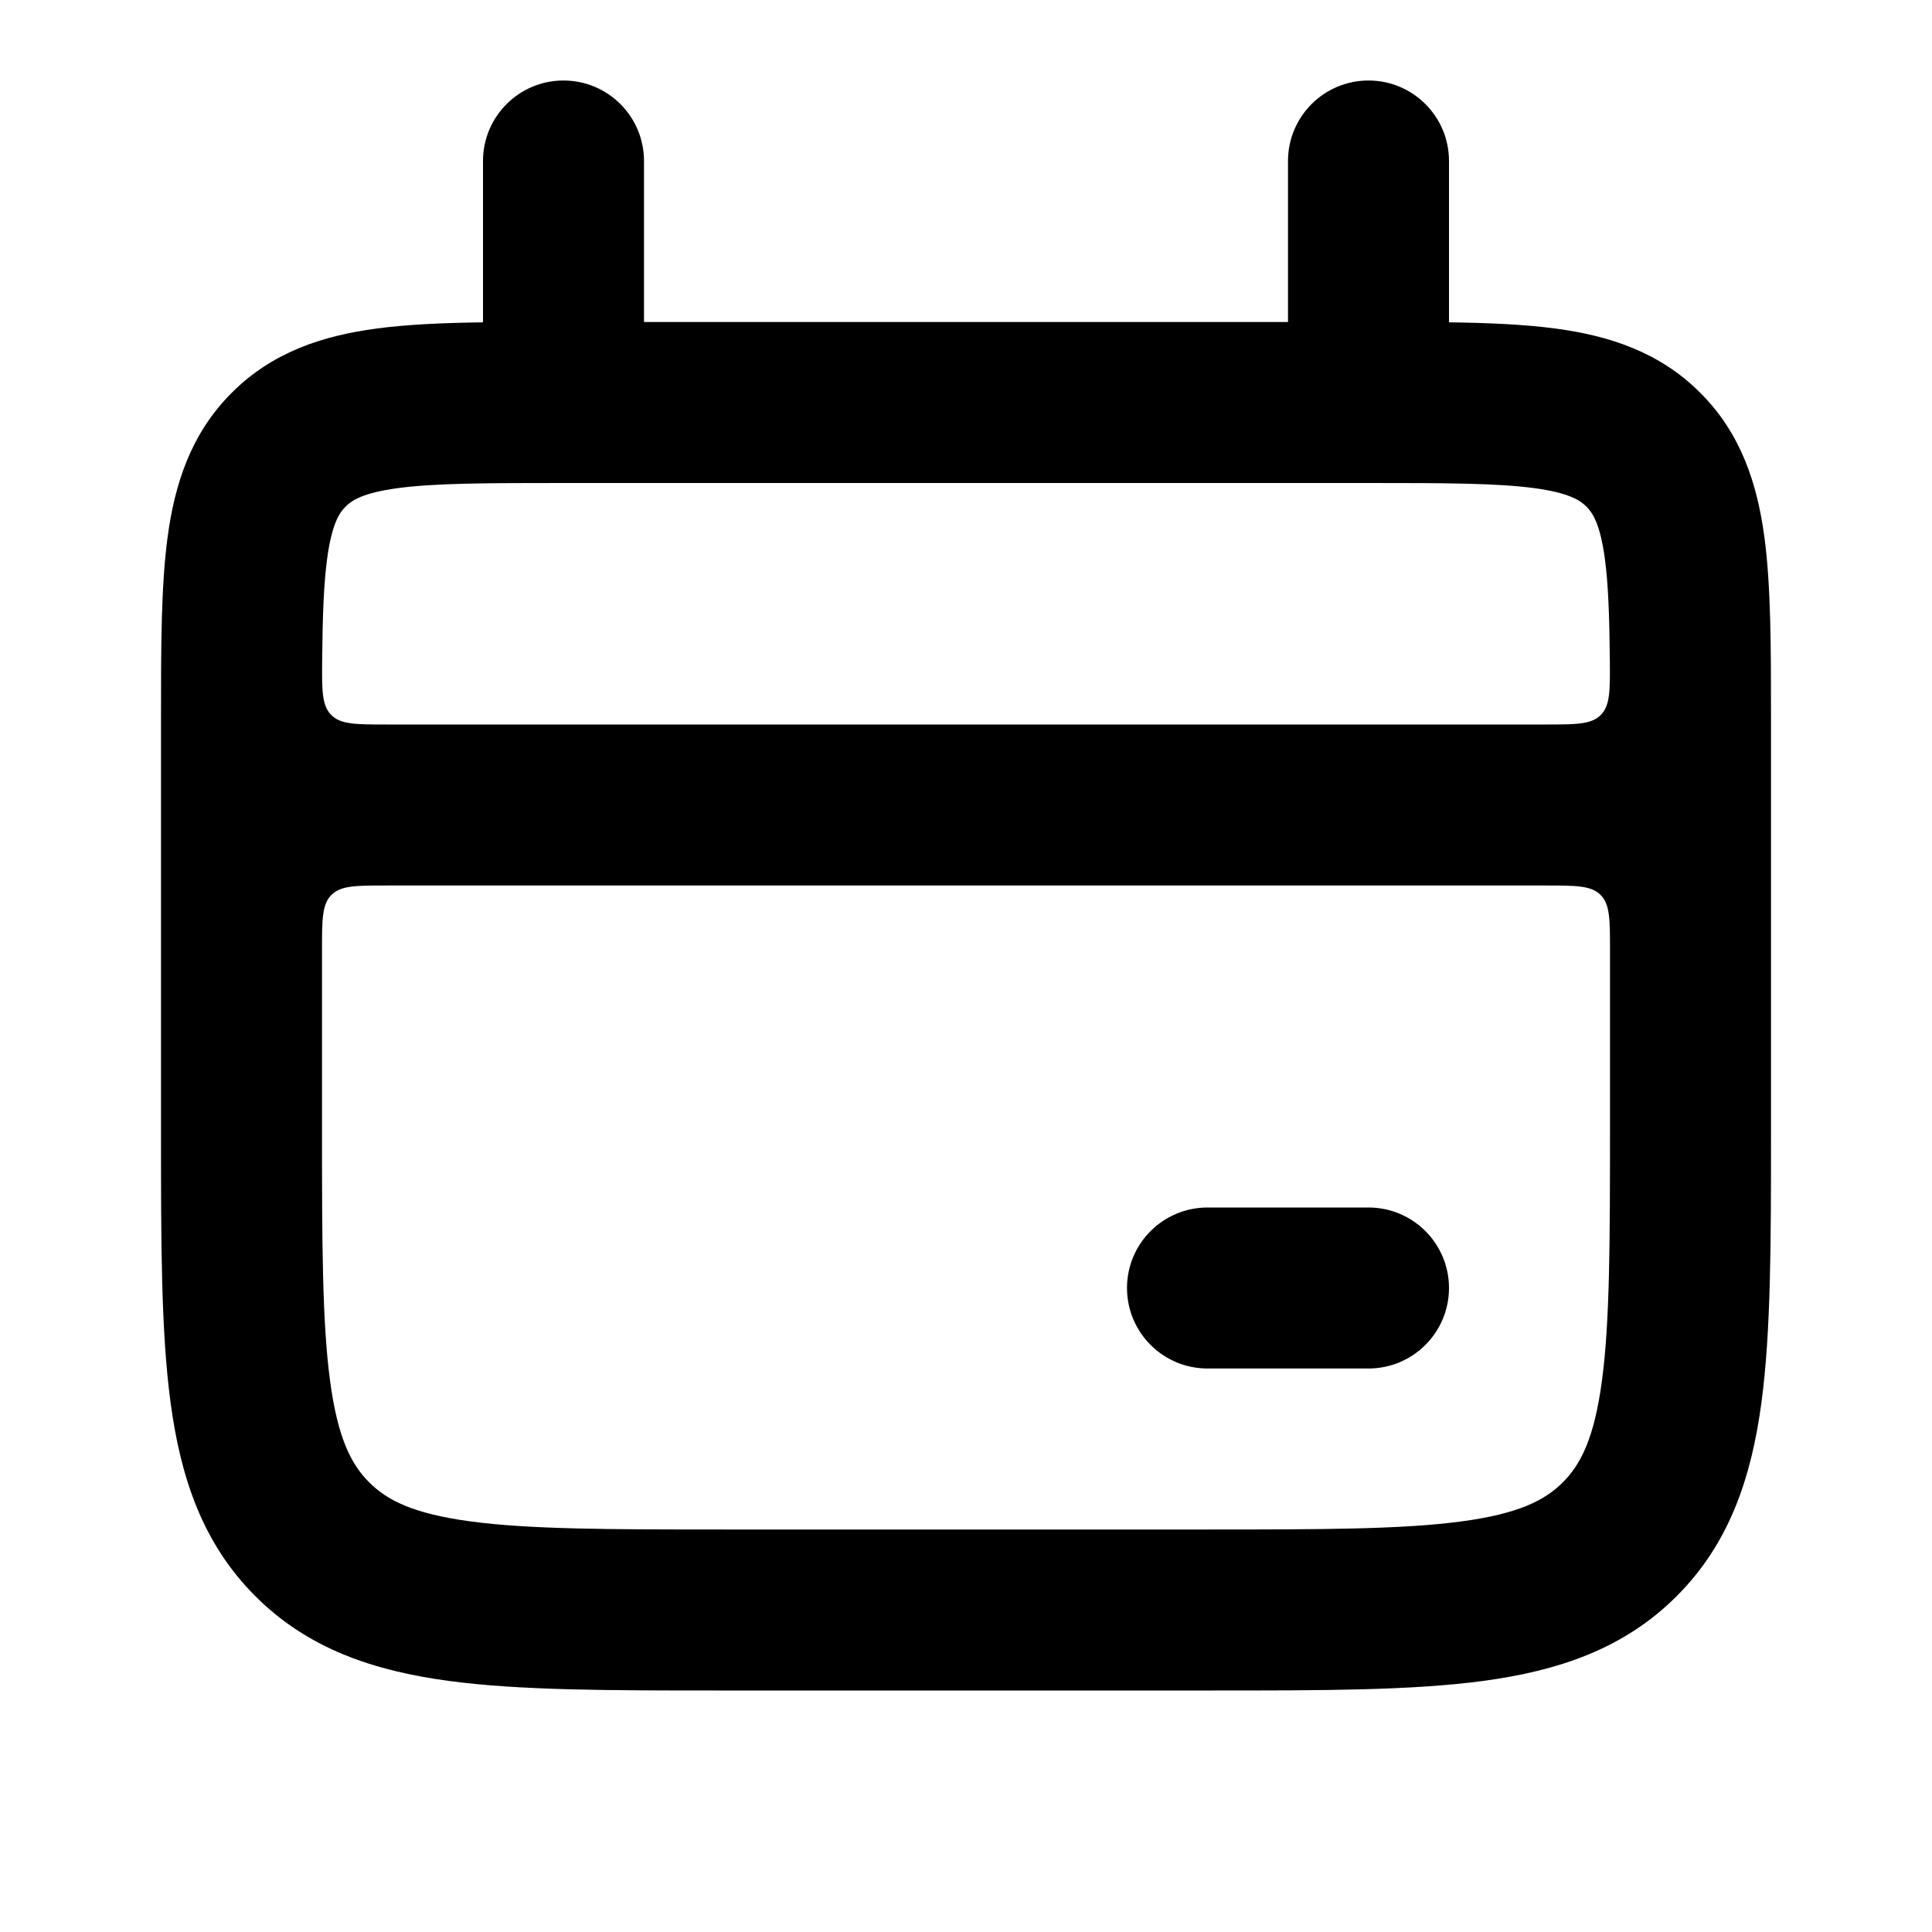
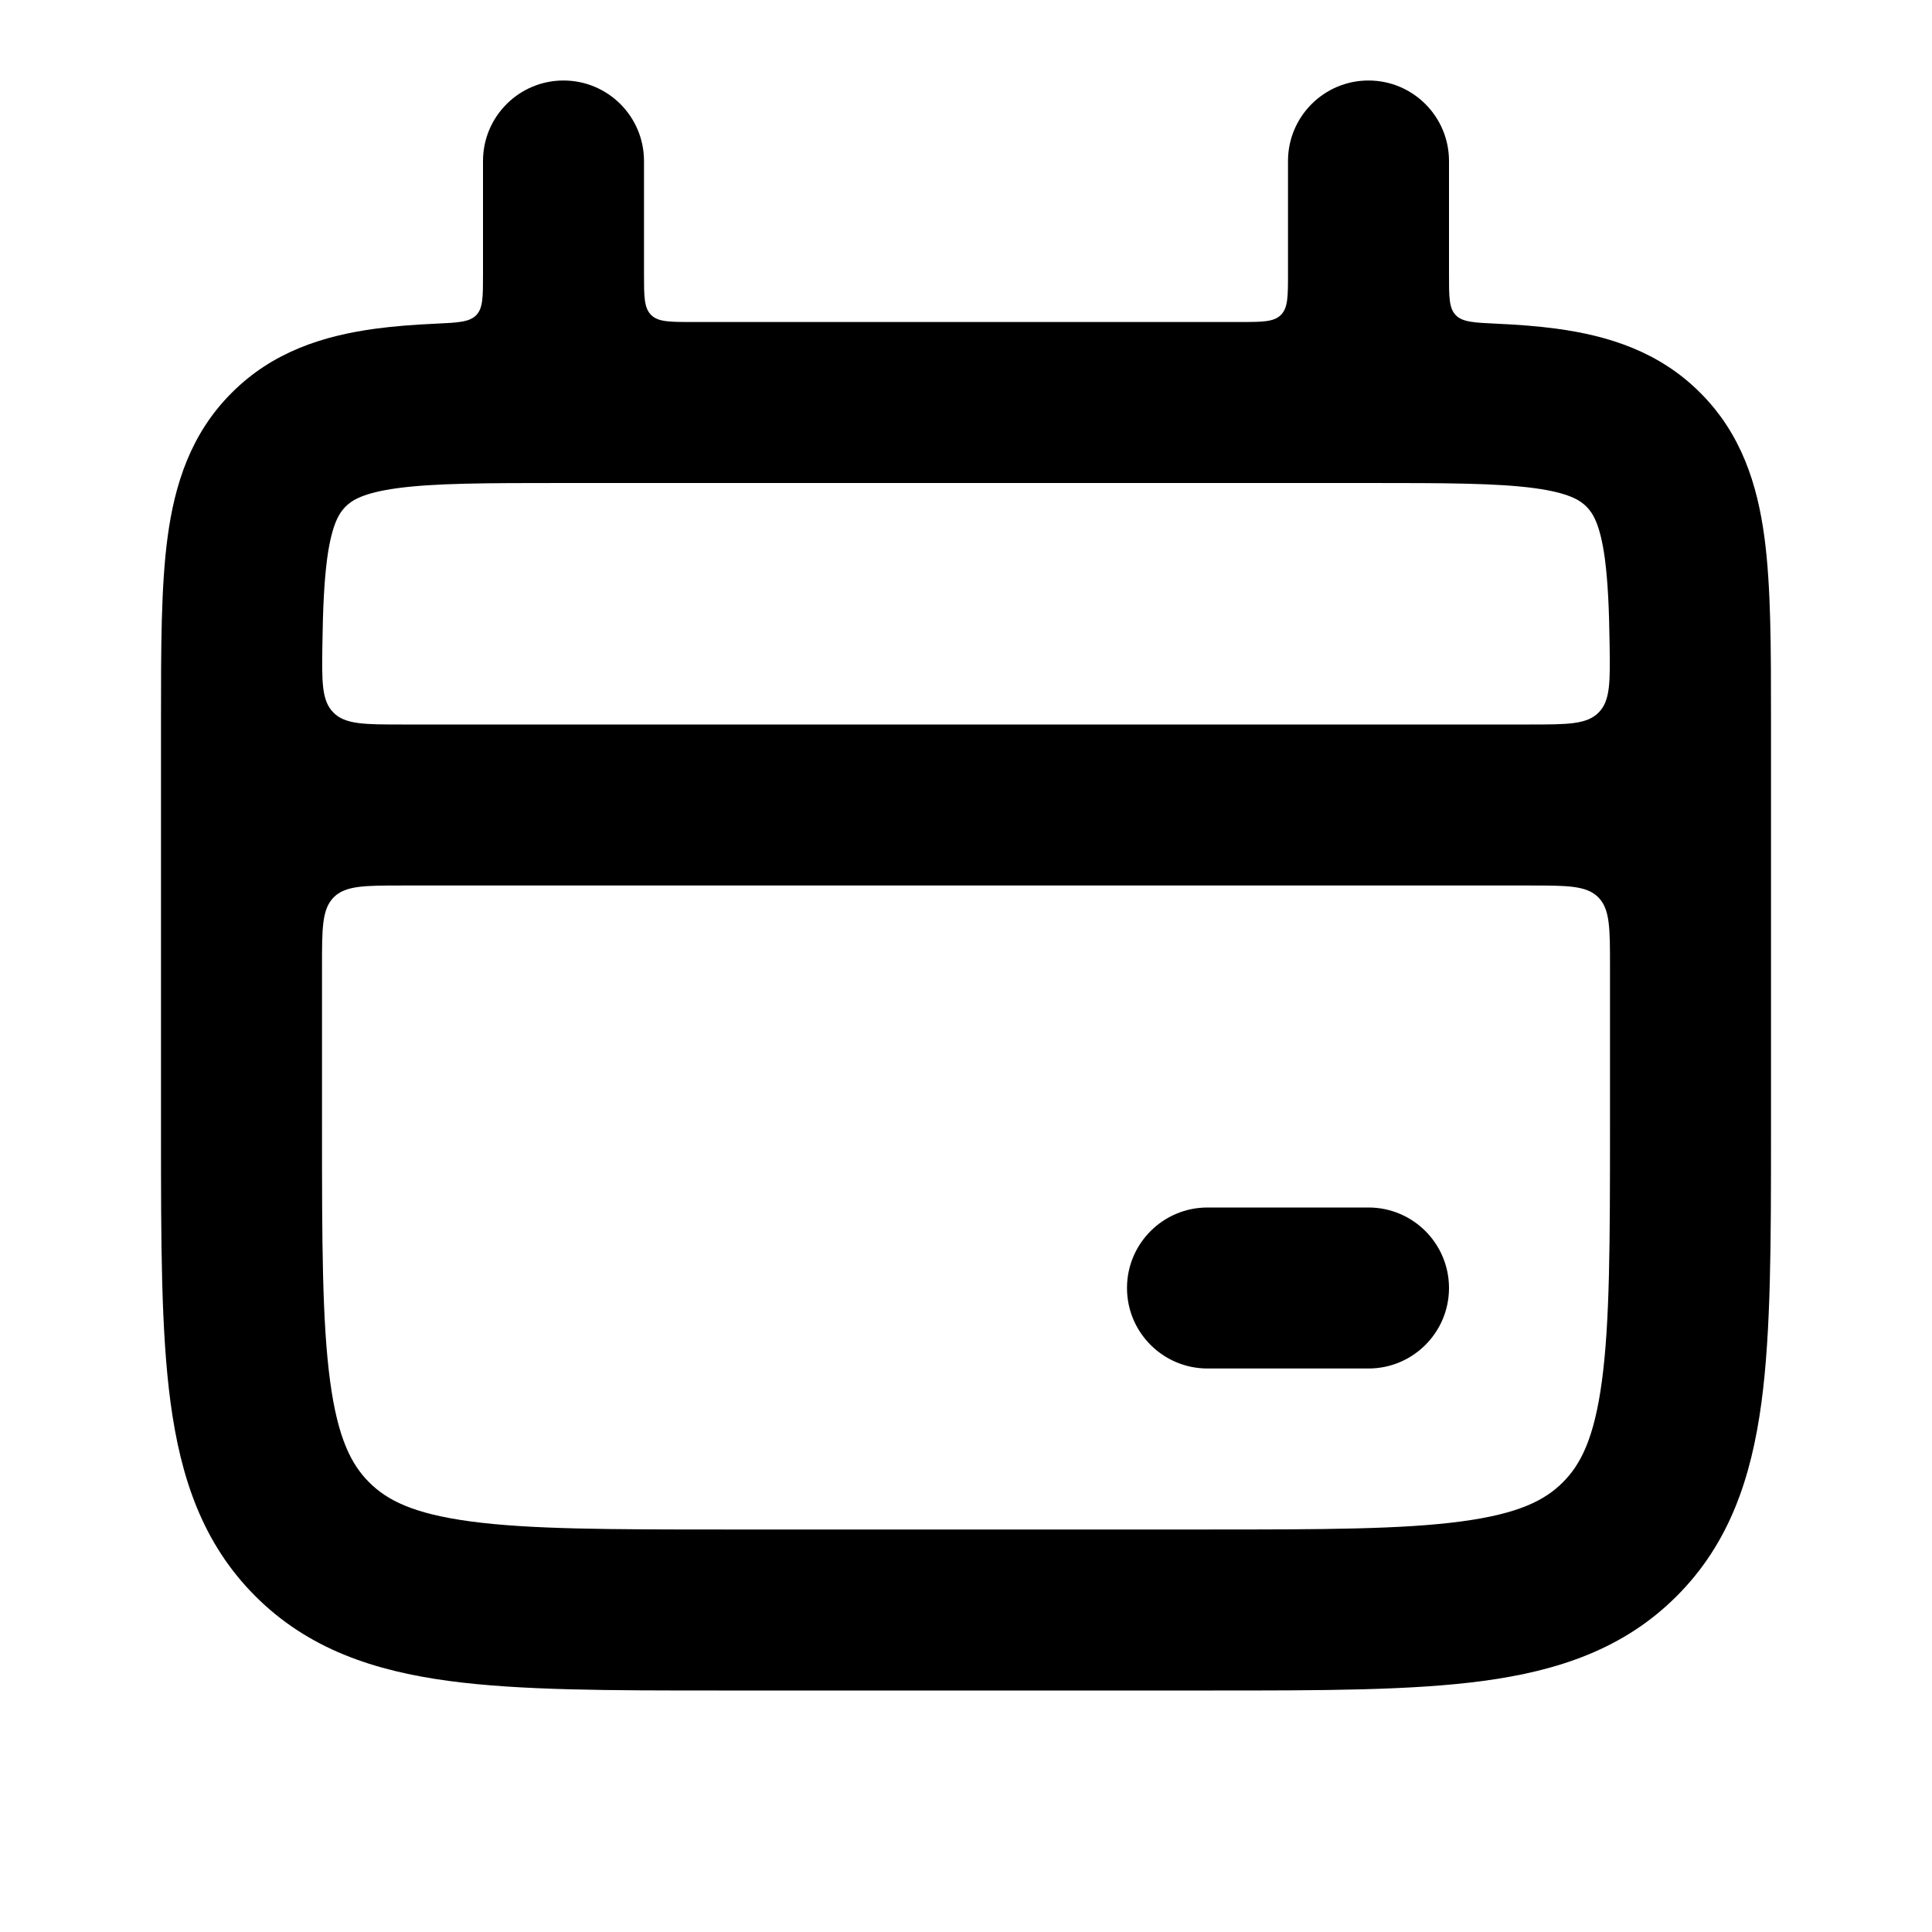
<svg xmlns="http://www.w3.org/2000/svg" width="24" height="24" viewBox="0 0 24 24" fill="none">
-   <path d="M14 16C14 15.448 14.448 15 15 15H17C17.552 15 18 15.448 18 16C18 16.552 17.552 17 17 17L15 17C14.448 17 14 16.552 14 16Z" fill="currentColor" />
-   <path fill-rule="evenodd" clip-rule="evenodd" d="M8 4L16 4V2C16 1.448 16.448 1 17 1C17.552 1 18 1.448 18 2V4L18 4.004C18.498 4.011 18.943 4.03 19.328 4.082C19.983 4.17 20.612 4.369 21.121 4.879C21.631 5.388 21.83 6.017 21.918 6.672C22 7.284 22 8.048 22 8.934L22 14.071C22 15.425 22 16.541 21.881 17.425C21.756 18.353 21.485 19.172 20.828 19.828C20.172 20.485 19.353 20.756 18.425 20.881C17.541 21 16.425 21 15.07 21H8.929C7.575 21 6.459 21 5.575 20.881C4.647 20.756 3.828 20.485 3.172 19.828C2.515 19.172 2.244 18.353 2.119 17.425C2 16.541 2 15.425 2 14.071L2 8.934C2 8.048 2 7.284 2.082 6.672C2.17 6.017 2.369 5.388 2.879 4.879C3.388 4.369 4.017 4.17 4.672 4.082C5.057 4.03 5.502 4.011 6 4.004L6 4V2C6 1.448 6.448 1 7 1C7.552 1 8 1.448 8 2V4ZM4.293 6.293C4.369 6.217 4.505 6.123 4.939 6.064C5.401 6.002 6.029 6 7 6L17 6C17.971 6 18.599 6.002 19.061 6.064C19.495 6.123 19.631 6.217 19.707 6.293C19.783 6.369 19.877 6.505 19.936 6.939C19.979 7.26 19.993 7.66 19.998 8.2C20.001 8.575 20.003 8.763 19.885 8.882C19.768 9 19.579 9 19.2 9H4.8C4.421 9 4.232 9 4.115 8.882C3.997 8.763 3.999 8.575 4.002 8.2C4.007 7.66 4.021 7.26 4.064 6.939C4.123 6.505 4.217 6.369 4.293 6.293ZM4.8 11C4.423 11 4.234 11 4.117 11.117C4 11.234 4 11.423 4 11.8L4 14C4 15.443 4.002 16.424 4.101 17.159C4.196 17.865 4.363 18.192 4.586 18.414C4.808 18.637 5.135 18.804 5.841 18.899C6.576 18.998 7.558 19 9 19H15C16.442 19 17.424 18.998 18.159 18.899C18.865 18.804 19.192 18.637 19.414 18.414C19.637 18.192 19.804 17.865 19.899 17.159C19.998 16.424 20 15.443 20 14L20 11.8C20 11.423 20 11.234 19.883 11.117C19.766 11 19.577 11 19.2 11L4.8 11Z" fill="currentColor" />
+   <path d="M14 16C14 15.448 14.448 15 15 15H17C17.552 15 18 15.448 18 16C18 16.552 17.552 17 17 17H15C14.448 17 14 16.552 14 16Z" fill="currentColor" />
+   <path fill-rule="evenodd" clip-rule="evenodd" d="M8 3.4C8 3.683 8 3.824 8.088 3.912C8.176 4 8.317 4 8.6 4L15.4 4C15.683 4 15.824 4 15.912 3.912C16 3.824 16 3.683 16 3.4V2C16 1.448 16.448 1 17 1C17.552 1 18 1.448 18 2L18 3.413C18 3.689 18 3.827 18.083 3.914C18.166 4.001 18.308 4.008 18.591 4.021C18.857 4.033 19.102 4.052 19.328 4.082C19.983 4.17 20.612 4.369 21.121 4.879C21.631 5.388 21.83 6.017 21.918 6.672C22 7.284 22 8.048 22 8.934L22 14.071C22 15.425 22 16.541 21.881 17.425C21.756 18.353 21.485 19.172 20.828 19.828C20.172 20.485 19.353 20.756 18.425 20.881C17.541 21 16.425 21 15.07 21H8.929C7.575 21 6.459 21 5.575 20.881C4.647 20.756 3.828 20.485 3.172 19.828C2.515 19.172 2.244 18.353 2.119 17.425C2 16.541 2 15.425 2 14.071L2 8.934C2 8.048 2 7.284 2.082 6.672C2.17 6.017 2.369 5.388 2.879 4.879C3.388 4.369 4.017 4.17 4.672 4.082C4.898 4.052 5.144 4.033 5.409 4.021C5.692 4.008 5.834 4.001 5.917 3.914C6 3.827 6 3.689 6 3.413L6 2C6 1.448 6.448 1 7 1C7.552 1 8 1.448 8 2V3.4ZM4.293 6.293C4.369 6.217 4.505 6.123 4.939 6.064C5.401 6.002 6.029 6 7 6L17 6C17.971 6 18.599 6.002 19.061 6.064C19.495 6.123 19.631 6.217 19.707 6.293C19.783 6.369 19.877 6.505 19.936 6.939C19.973 7.219 19.989 7.559 19.995 8C20.002 8.468 20.006 8.702 19.859 8.851C19.712 9 19.475 9 19 9H5C4.525 9 4.288 9 4.141 8.851C3.994 8.702 3.998 8.468 4.005 8C4.011 7.559 4.027 7.219 4.064 6.939C4.123 6.505 4.217 6.369 4.293 6.293ZM5 11C4.529 11 4.293 11 4.146 11.146C4 11.293 4 11.529 4 12L4 14C4 15.443 4.002 16.424 4.101 17.159C4.196 17.865 4.363 18.192 4.586 18.414C4.808 18.637 5.135 18.804 5.841 18.899C6.576 18.998 7.558 19 9 19H15C16.442 19 17.424 18.998 18.159 18.899C18.865 18.804 19.192 18.637 19.414 18.414C19.637 18.192 19.804 17.865 19.899 17.159C19.998 16.424 20 15.443 20 14L20 12C20 11.529 20 11.293 19.854 11.146C19.707 11 19.471 11 19 11L5 11Z" fill="currentColor" />
</svg>
